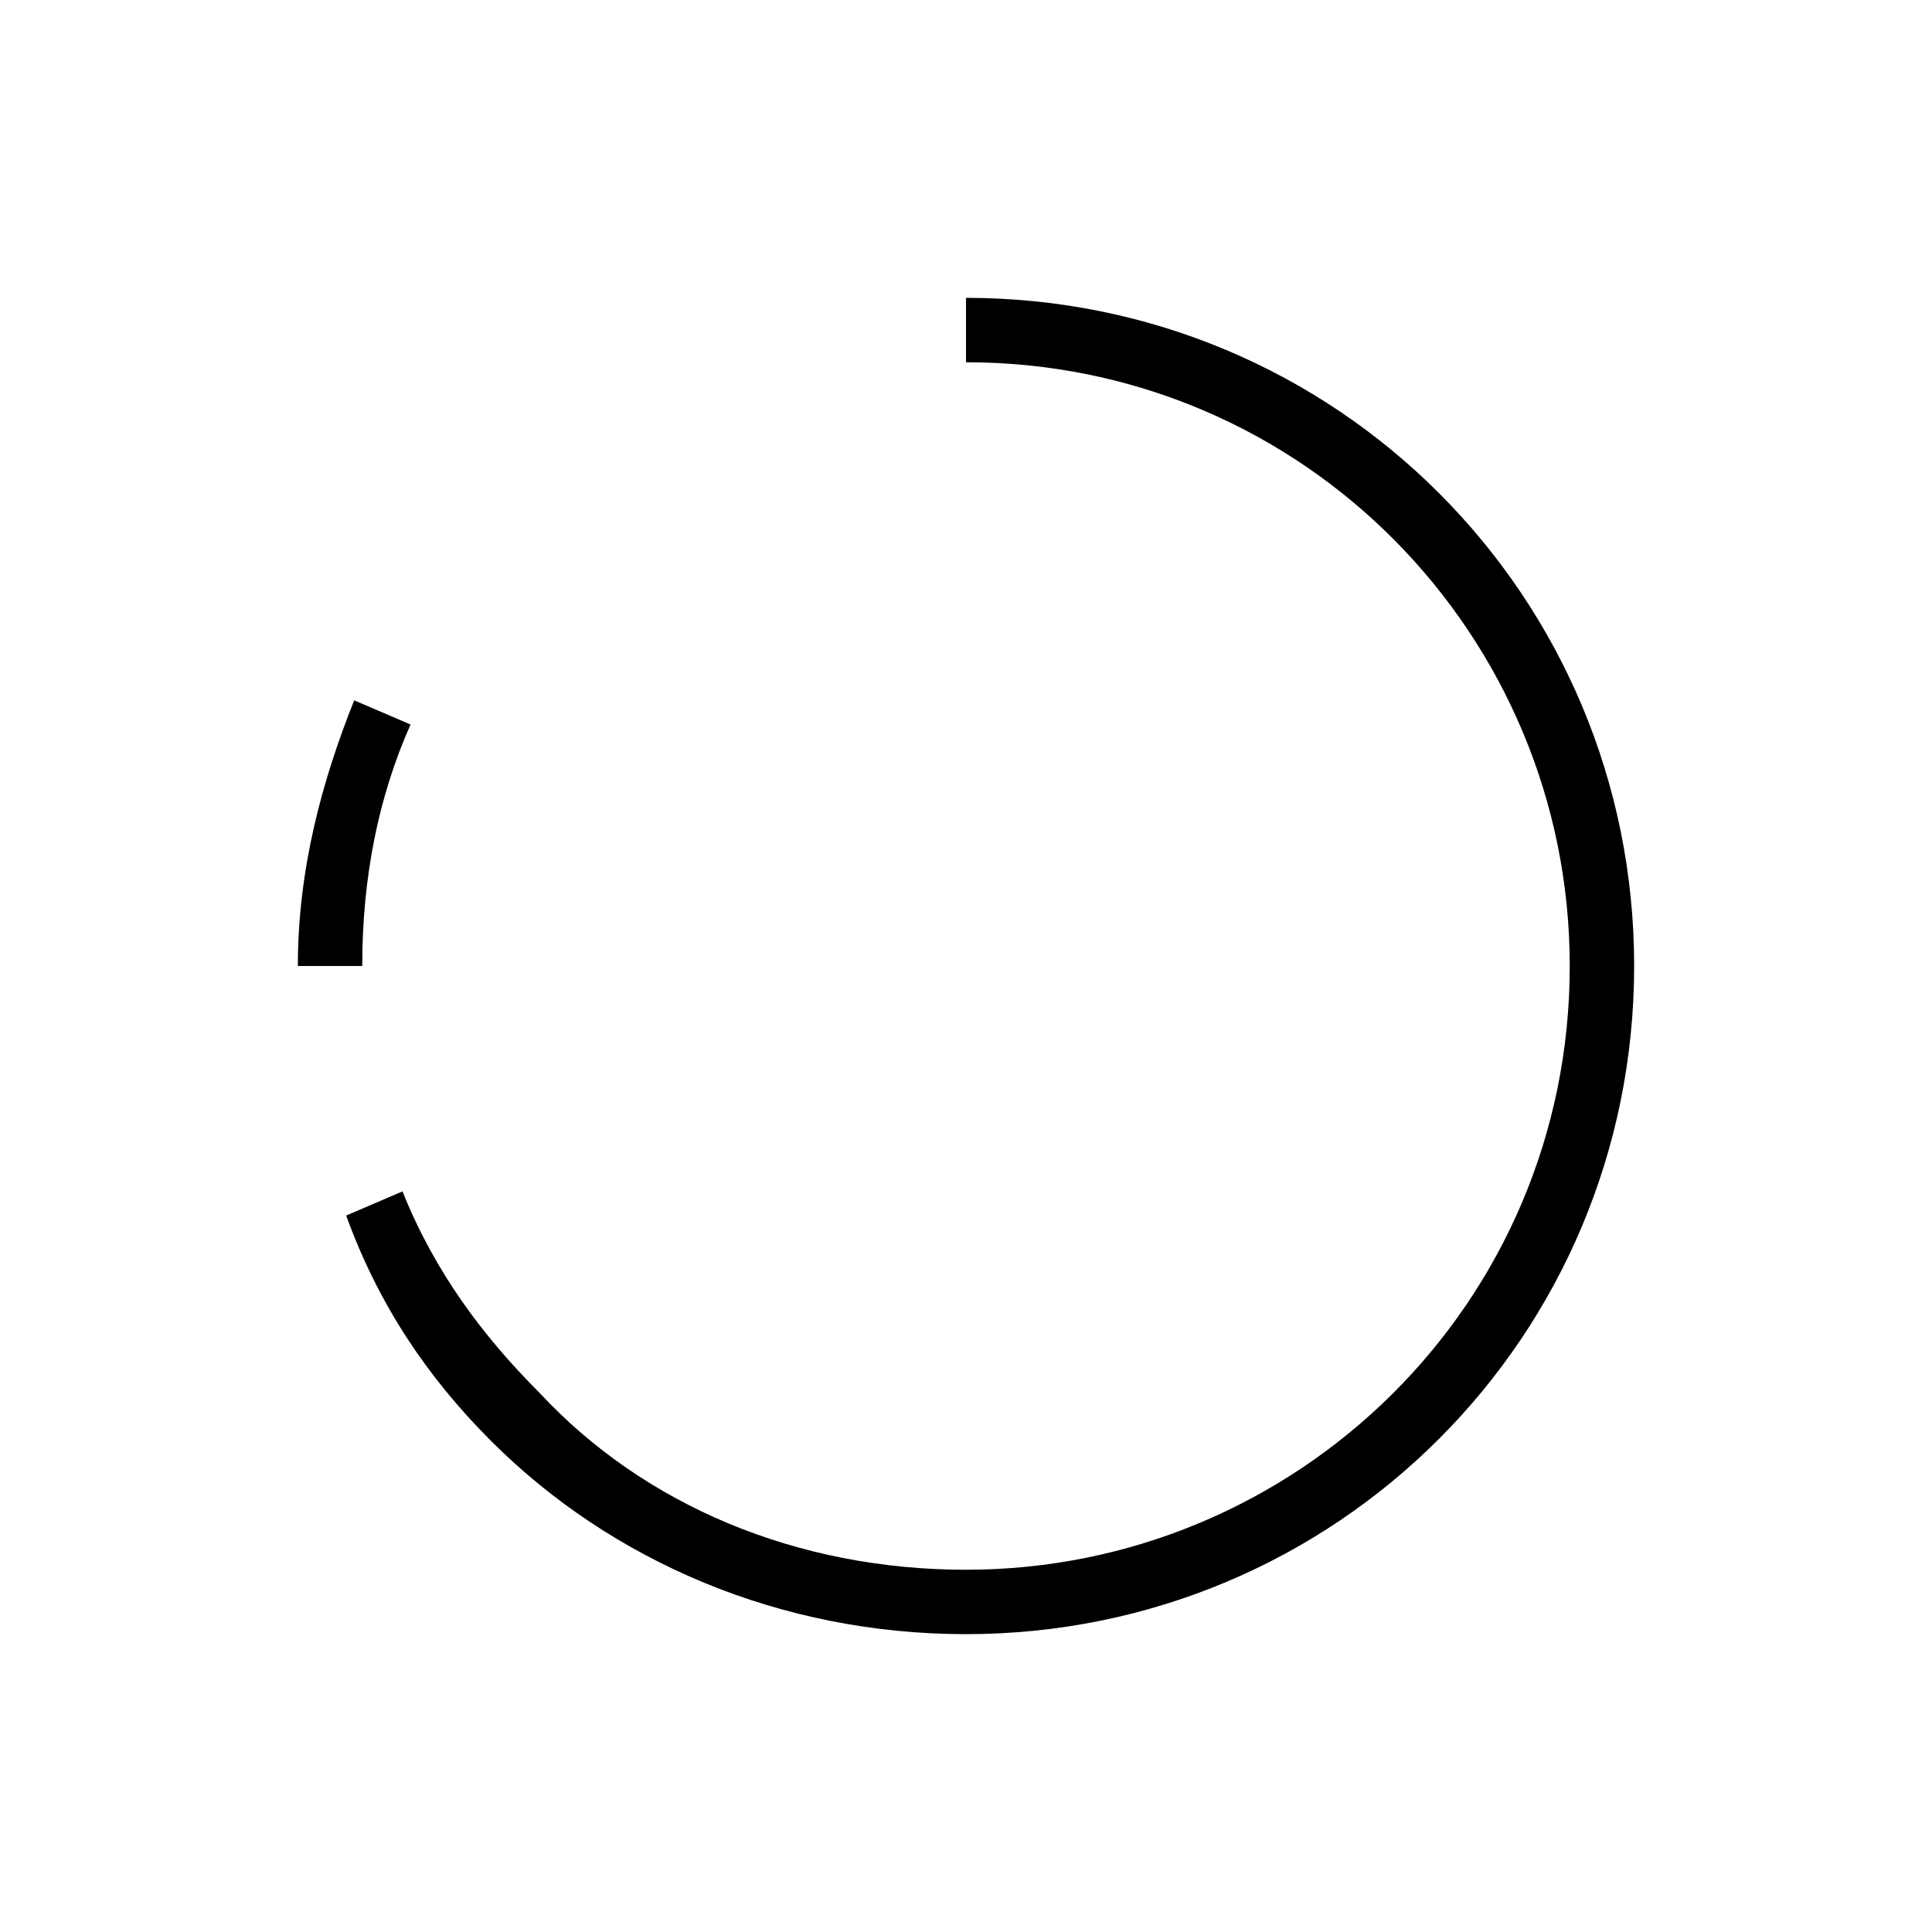
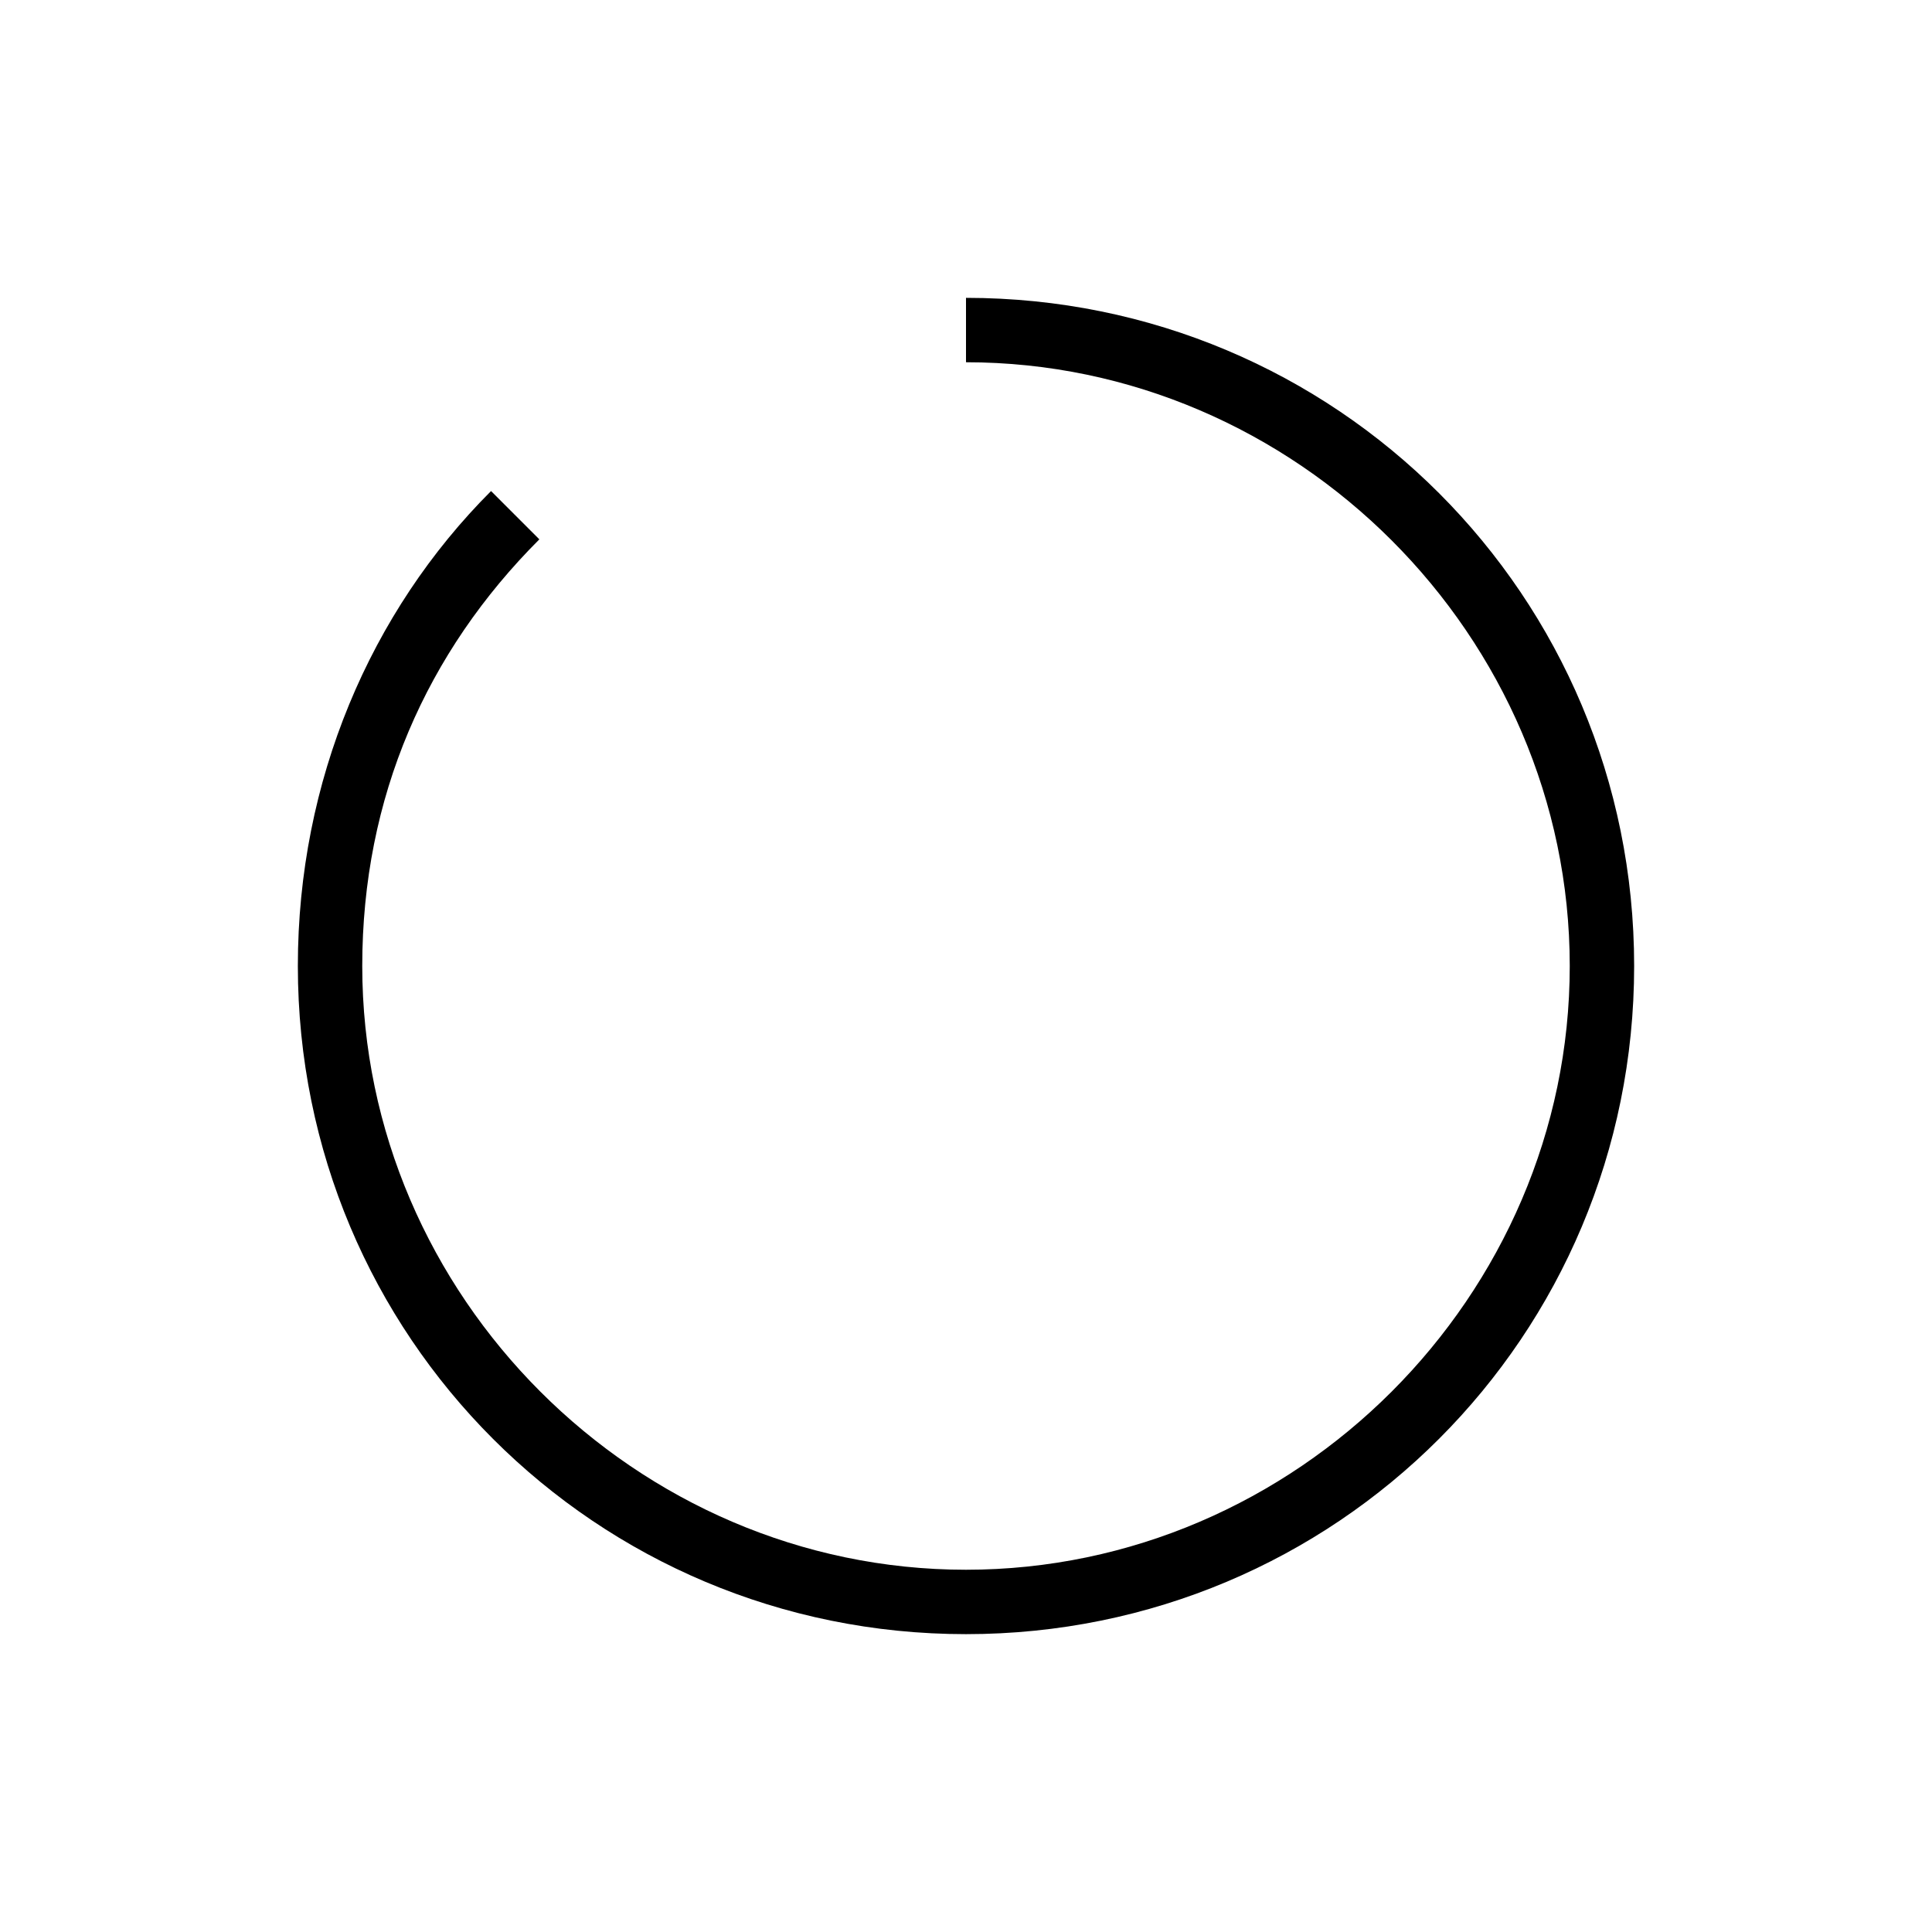
<svg xmlns="http://www.w3.org/2000/svg" enable-background="new 0 0 24 24" viewBox="0 0 24 24">
-   <path d="m12 3.7v.8c4.2 0 7.5 3.4 7.5 7.5 0 4.2-3.4 7.5-7.5 7.5-2.1 0-4-.8-5.3-2.2-.7-.7-1.3-1.5-1.7-2.5l-.7.3c.4 1.1 1 2 1.8 2.8 1.5 1.5 3.6 2.4 5.9 2.4 4.6 0 8.3-3.7 8.3-8.3 0-4.6-3.7-8.3-8.3-8.3z" />
-   <path d="m5.1 9-.7-.3c-.4 1-.7 2.1-.7 3.3h.8c0-1.1.2-2.1.6-3z" />
+   <path d="m12 3.7v.8c4.1 0 7.5 3.4 7.5 7.5s-3.4 7.5-7.5 7.5-7.5-3.4-7.5-7.5c0-2.1.8-3.9 2.2-5.3l-.6-.6c-1.5 1.5-2.4 3.6-2.4 5.9 0 4.6 3.7 8.3 8.3 8.3s8.3-3.7 8.3-8.3-3.7-8.3-8.3-8.3z" />
</svg>
